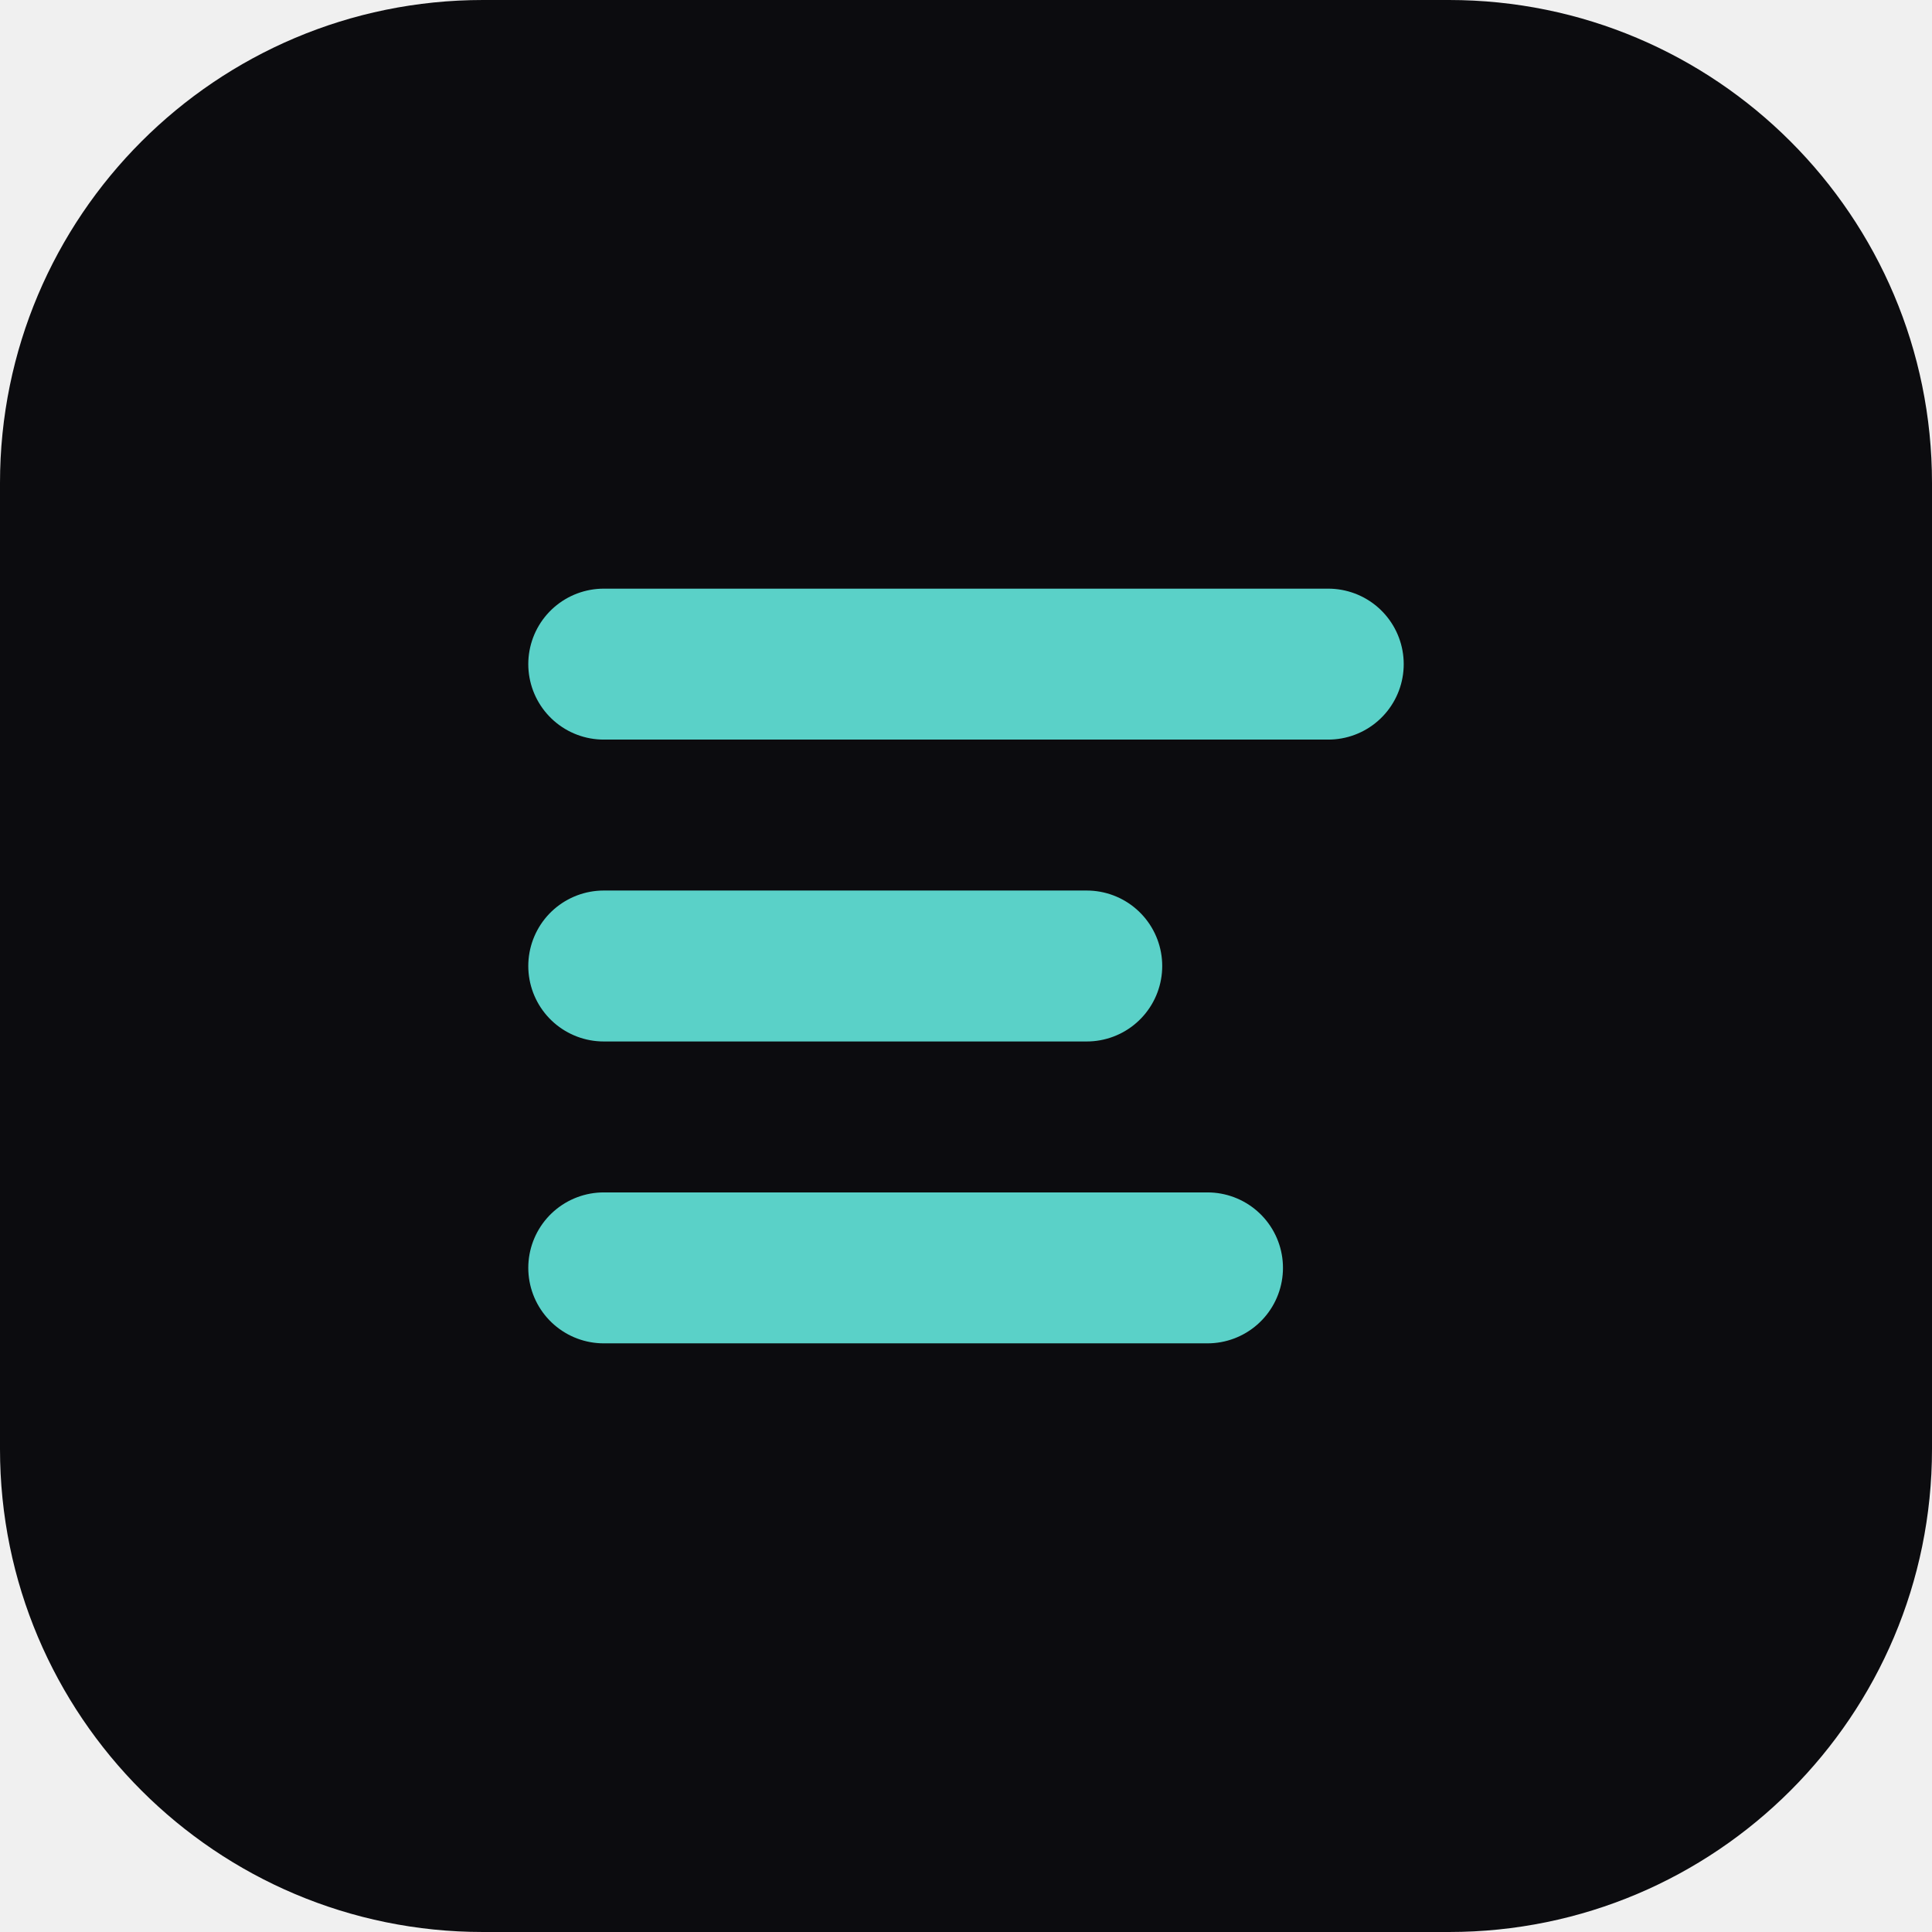
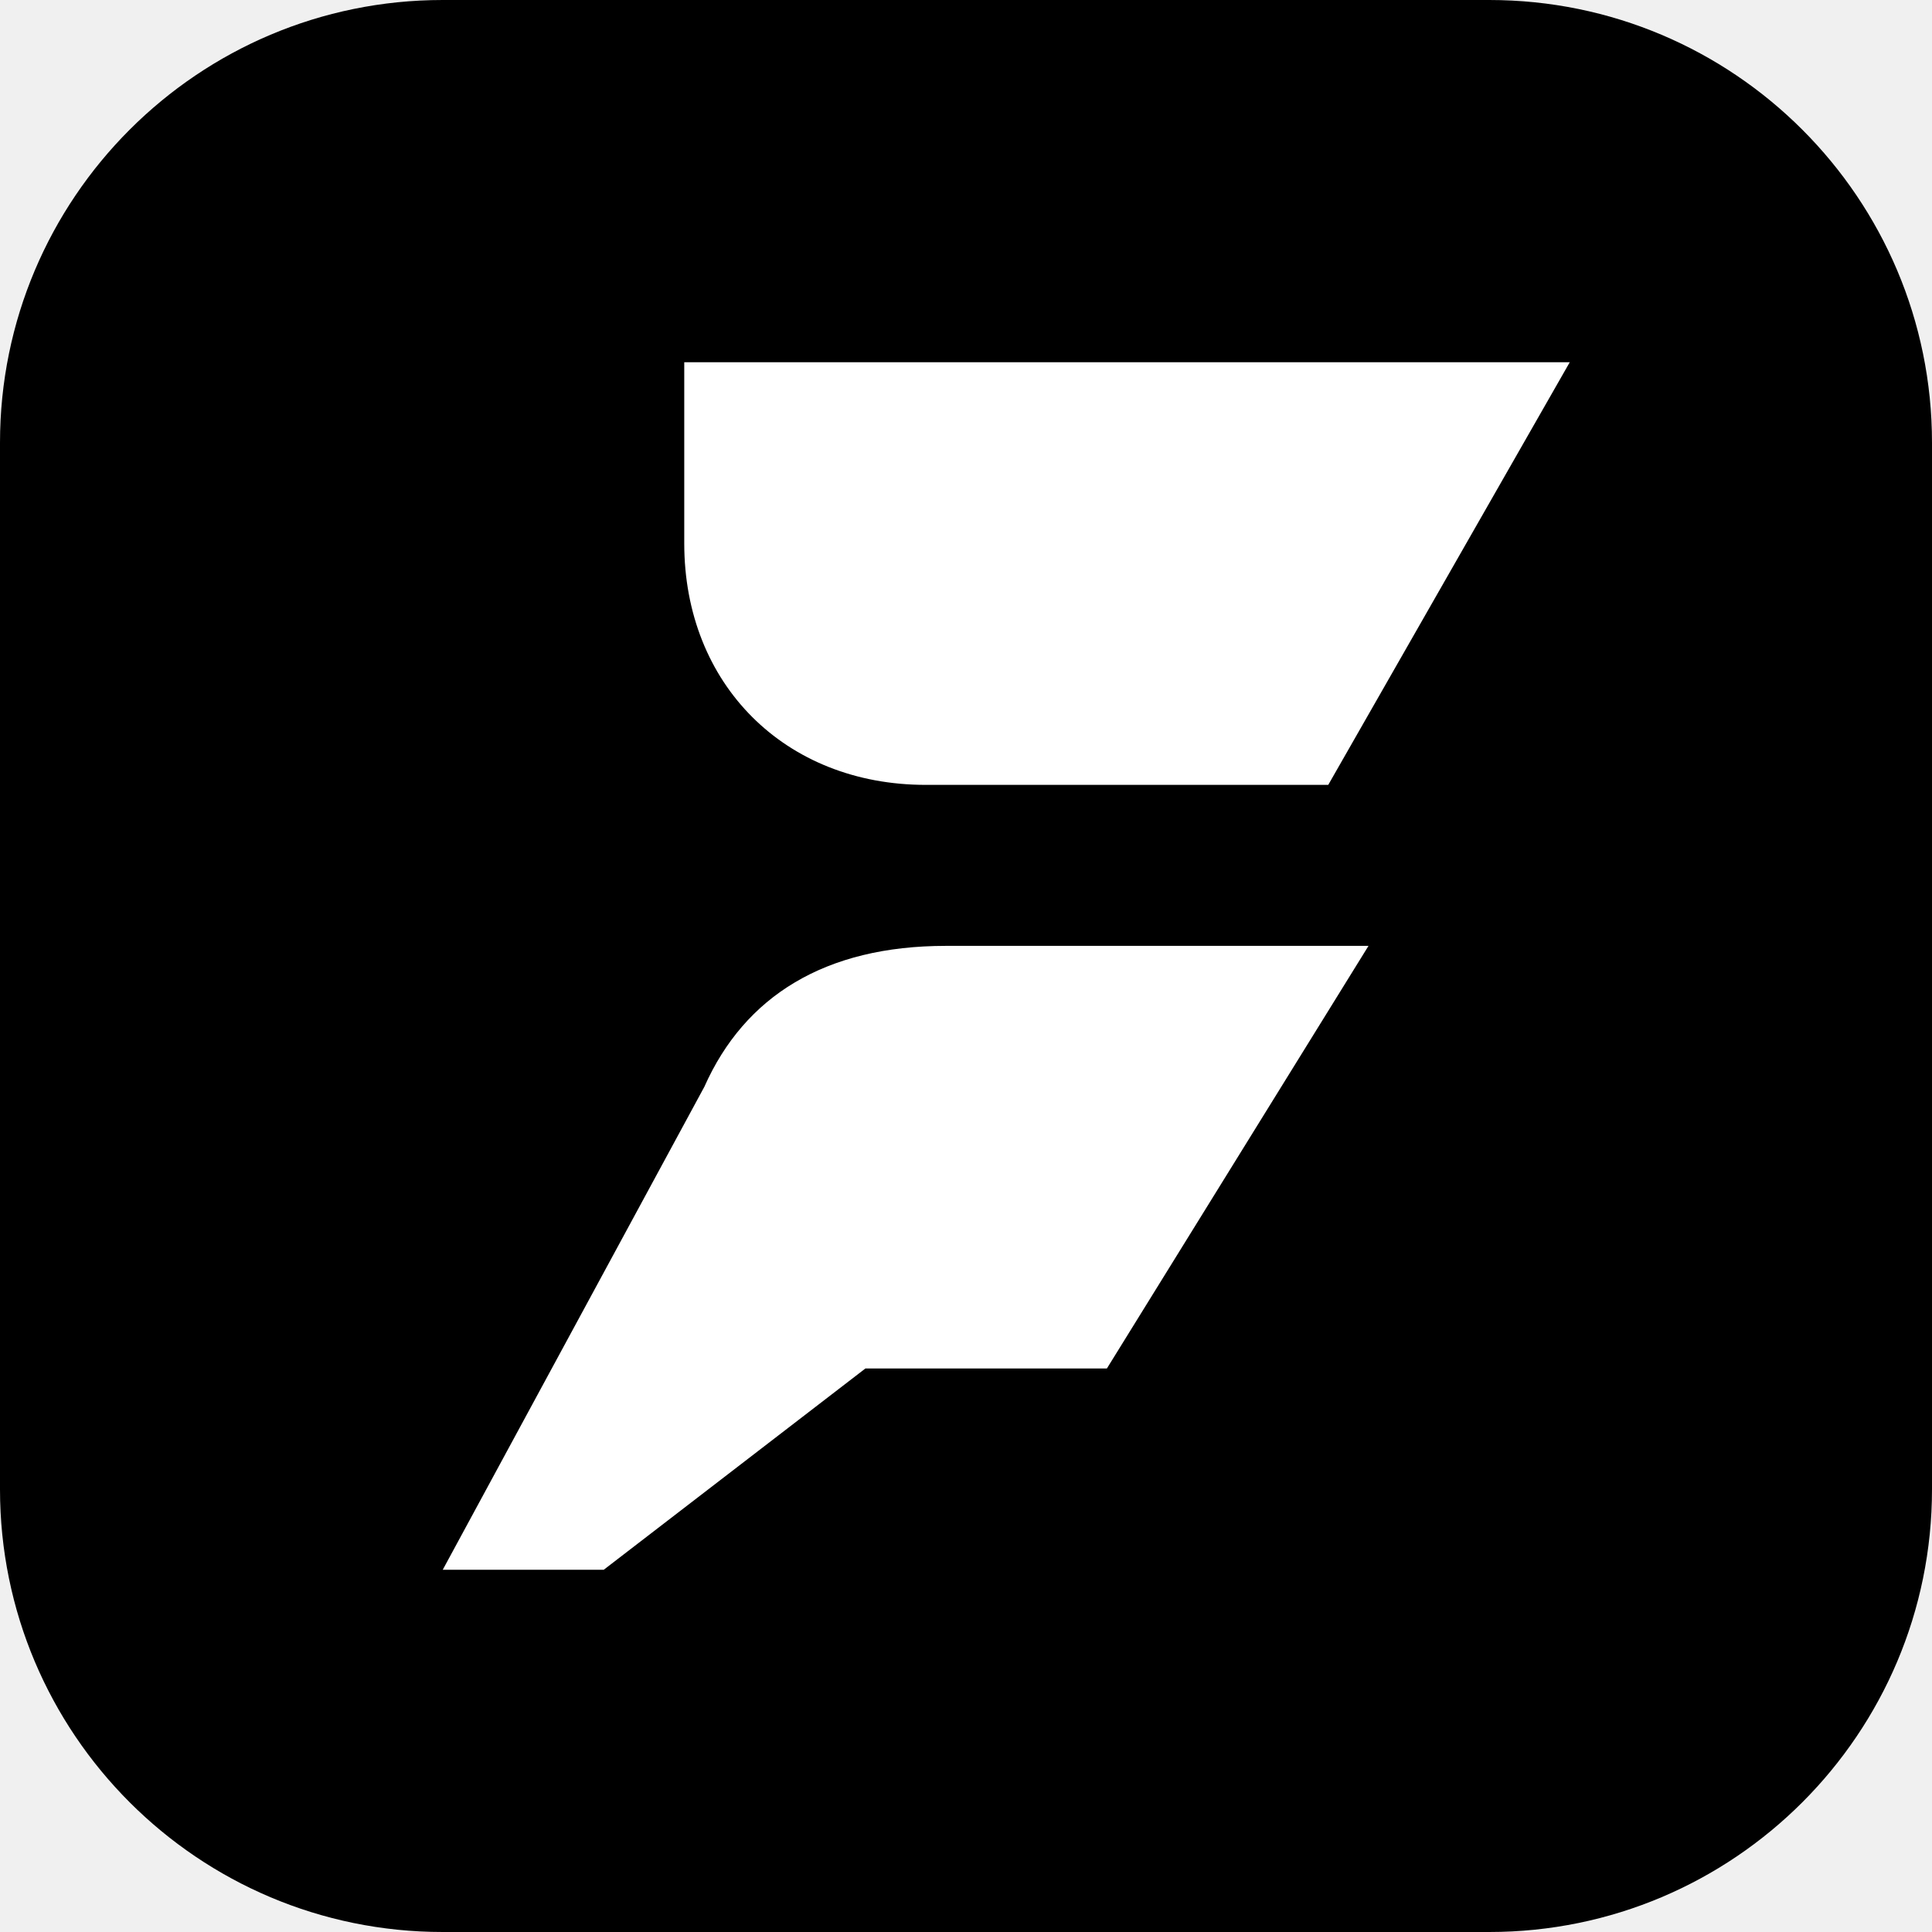
- <svg xmlns="http://www.w3.org/2000/svg" viewBox="0 0 64 64">
-   <rect width="64" height="64" rx="16" fill="#0c0c0f" />
-   <path d="M20 22h24M20 32h16M20 42h20" stroke="#5ad1c8" stroke-width="5" stroke-linecap="round" />
+ <svg xmlns="http://www.w3.org/2000/svg" viewBox="0 0 96 96">
+   <rect width="96" height="96" rx="22" fill="#000" />
+   <path d="M30 18H78L66 39H46C39 39 34 34 34 27V18Z" fill="#fff" />
+   <path d="M22 78L35 54C37 49.5 41 47 47 47H68L55 68H43L30 78H22Z" fill="#fff" />
</svg>
